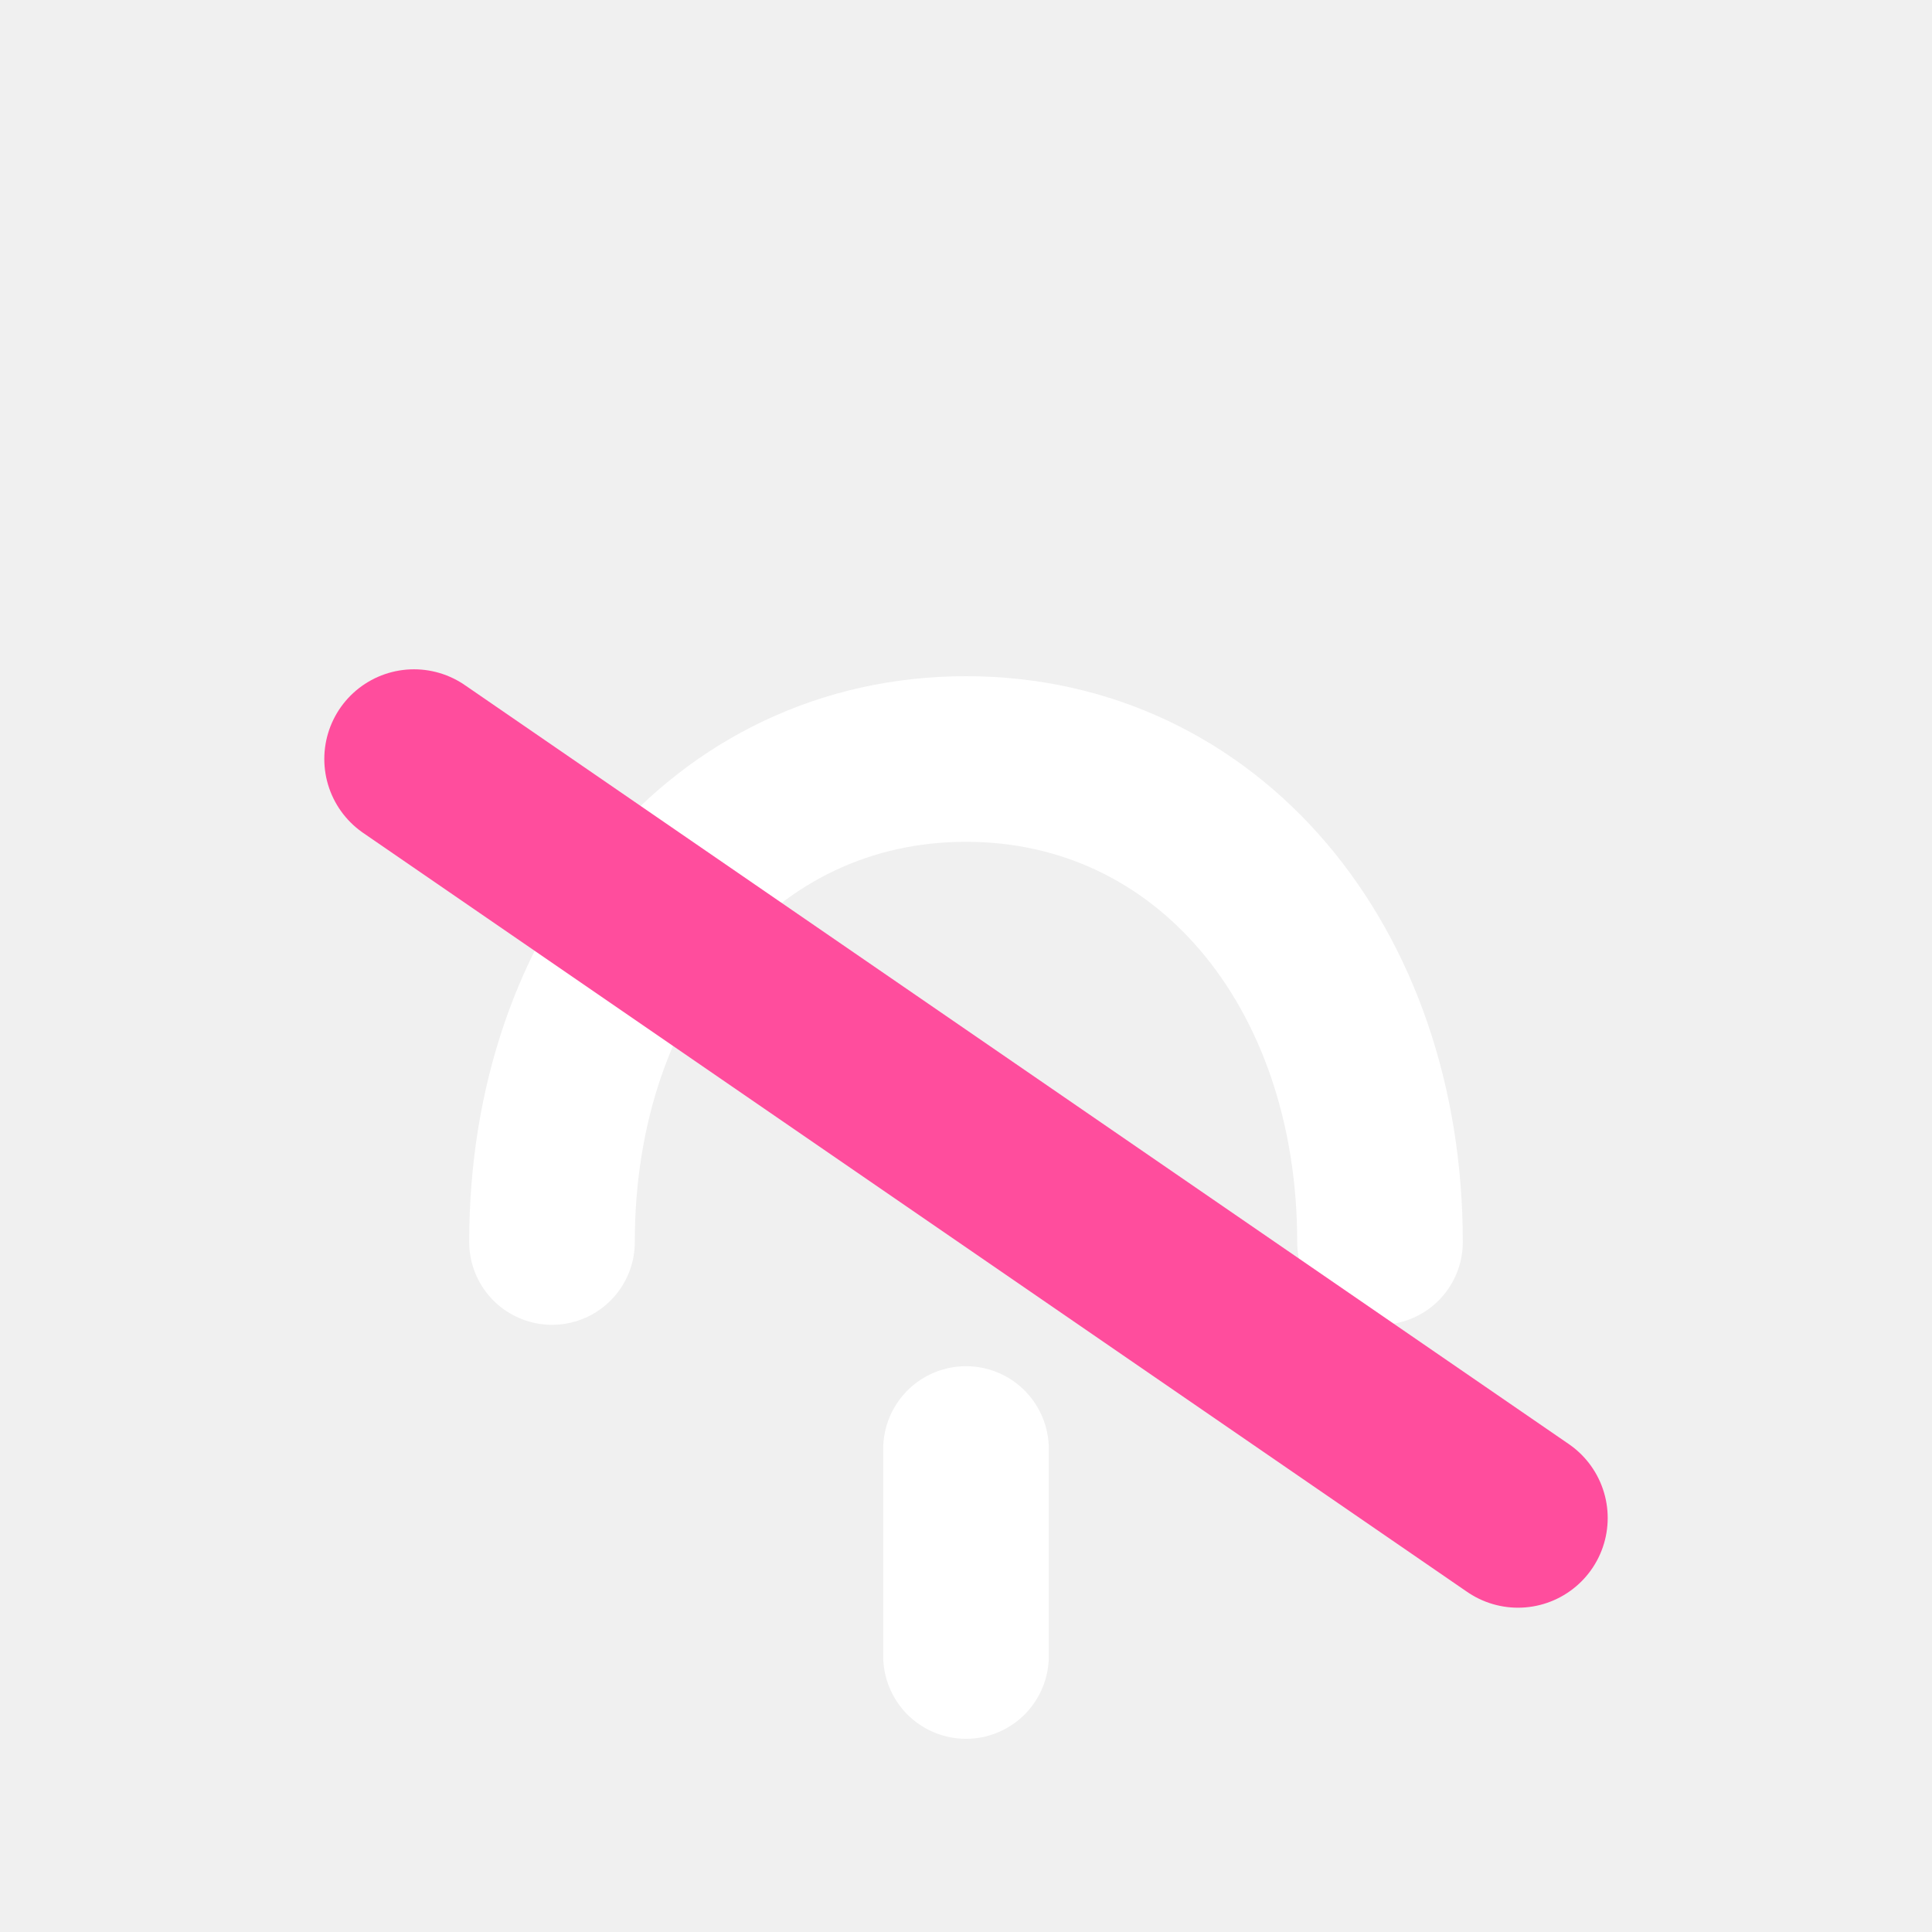
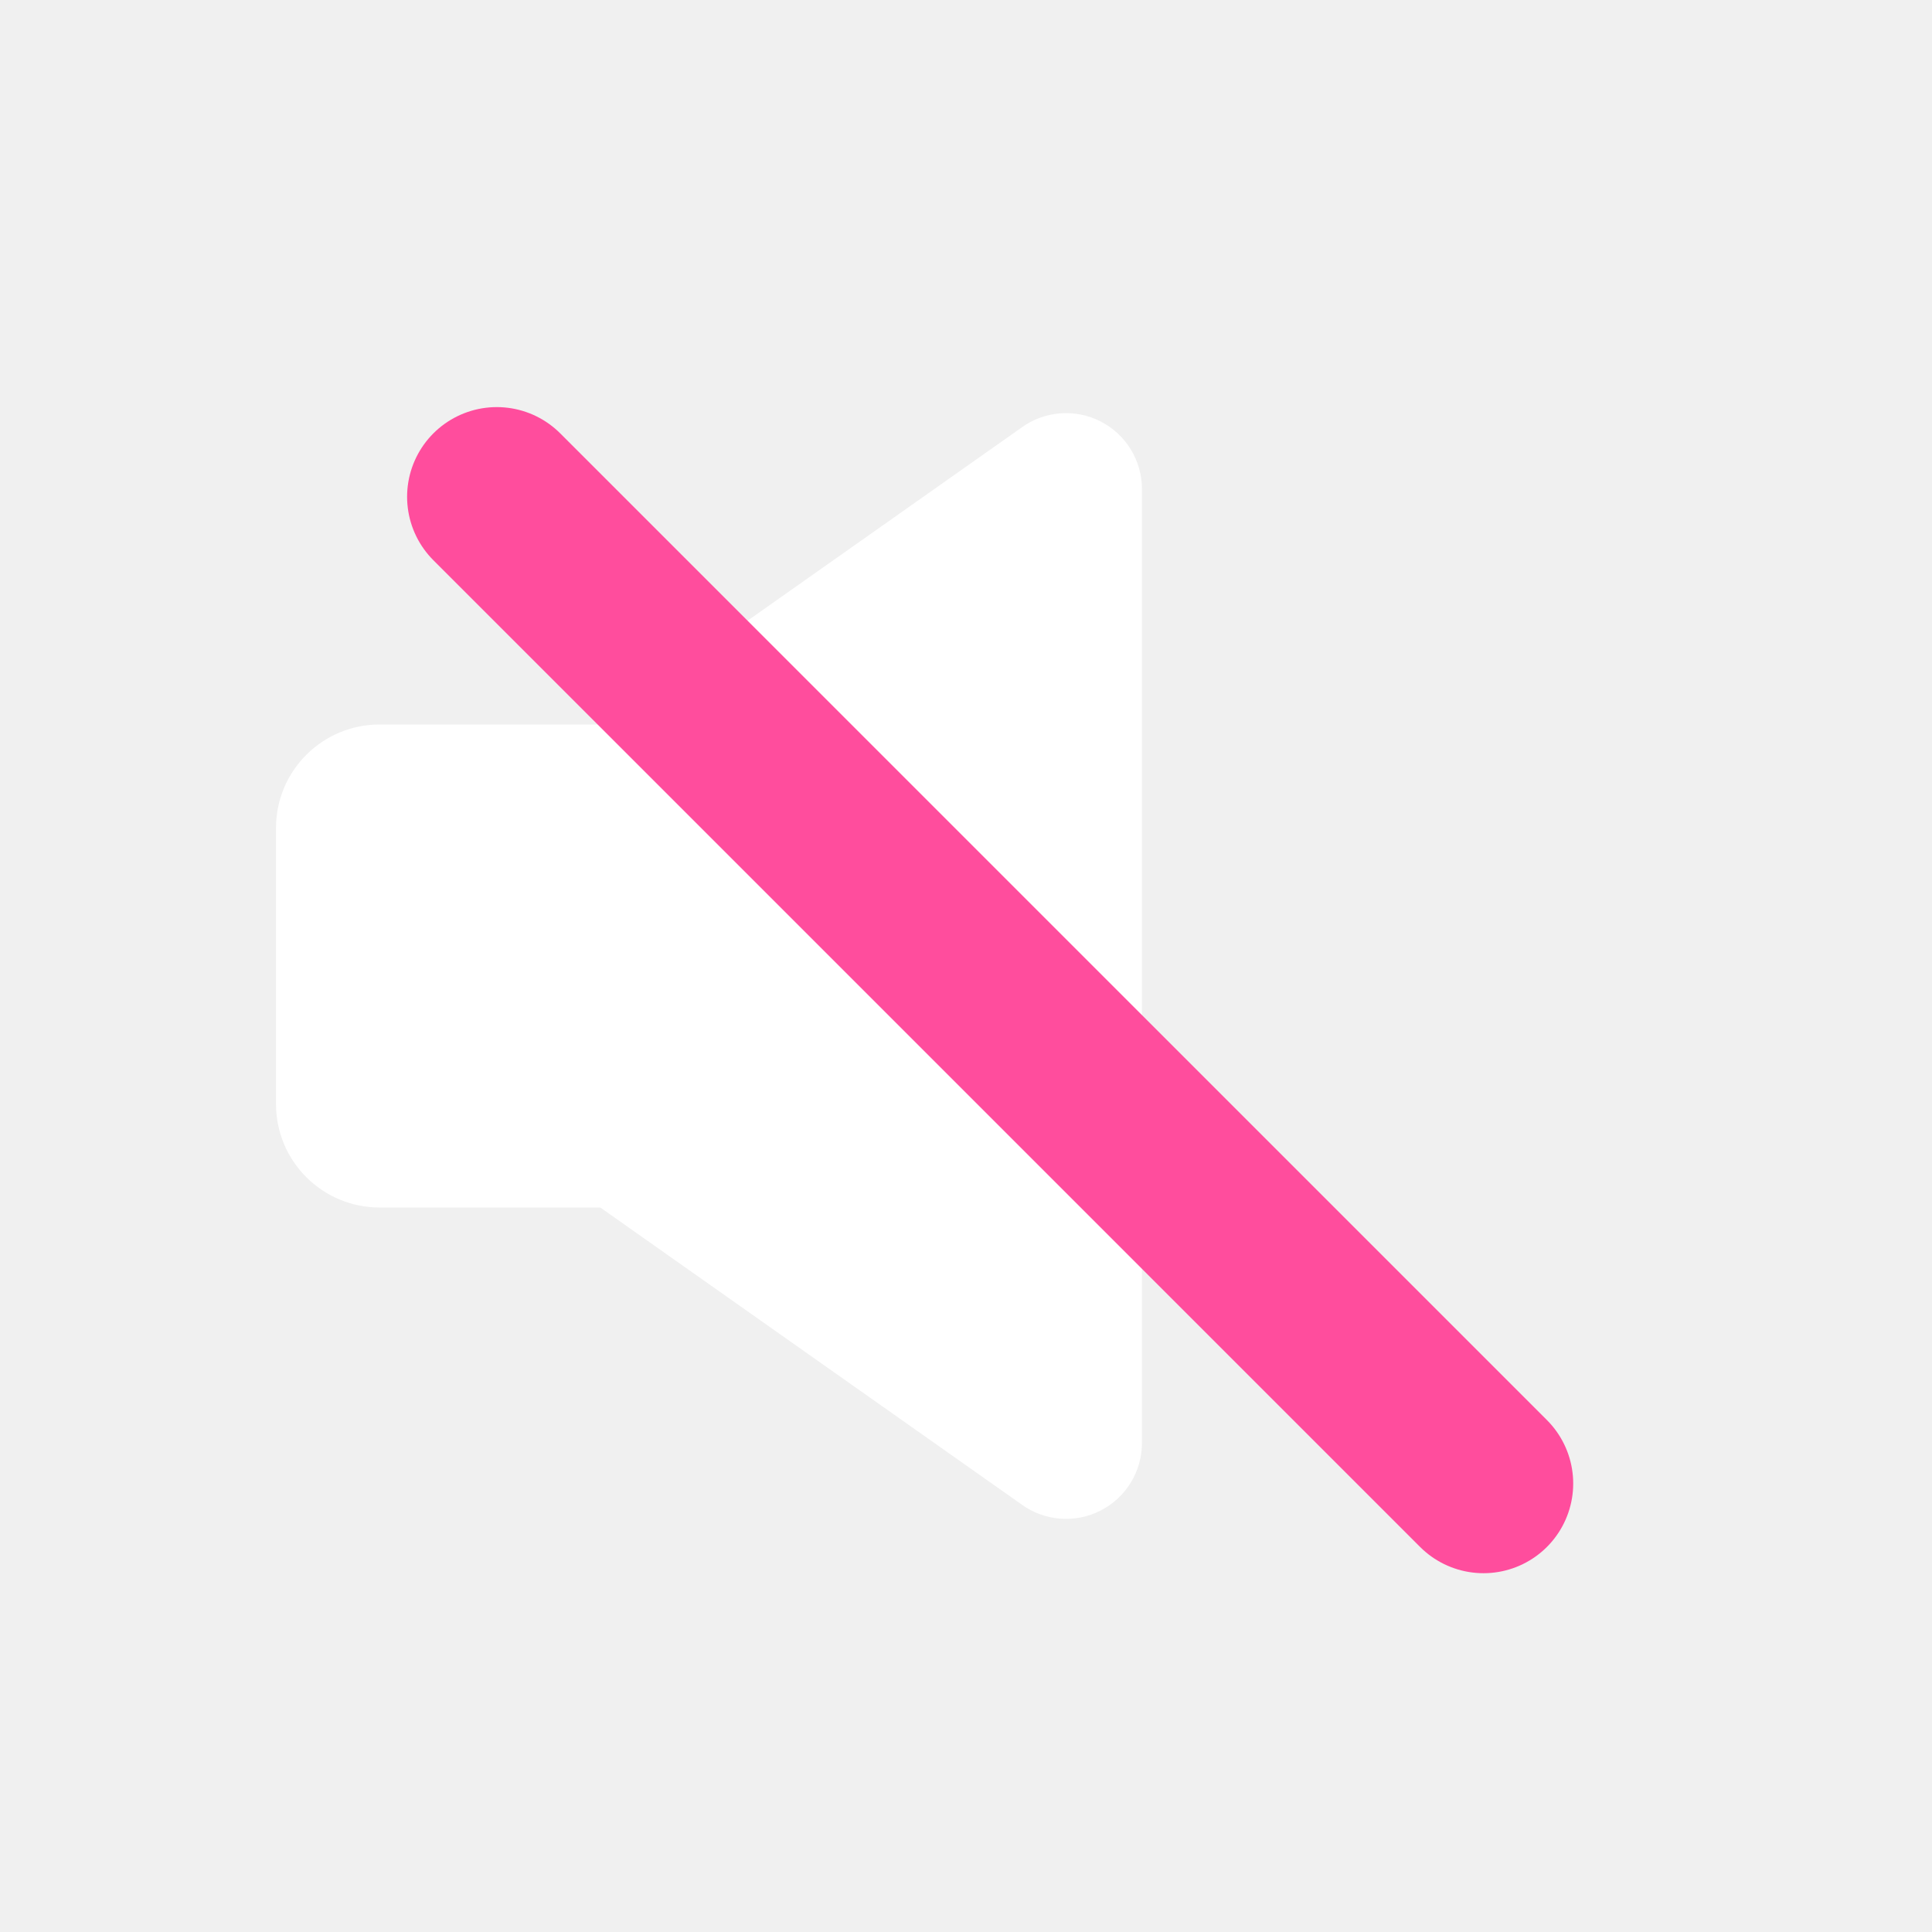
<svg xmlns="http://www.w3.org/2000/svg" width="28" height="28" viewBox="0 0 28 28" fill="none">
-   <path d="M8 18c0-4 2.5-7 6-7s6 3 6 7" stroke="#fff" stroke-width="2.4" stroke-linecap="round" />
-   <path d="M6 11L22 22" stroke="#ff4d9d" stroke-width="2.6" stroke-linecap="round" />
-   <path d="M14 21v3" stroke="#fff" stroke-width="2.4" stroke-linecap="round" />
+   <path d="M5.5 10.5h3.2L14.8 6.2a1.1 1.1 0 0 1 1.75.9v13.8a1.1 1.1 0 0 1-1.75.9L8.7 17.5H5.5A1.5 1.5 0 0 1 4 16v-4a1.5 1.5 0 0 1 1.5-1.5Z" fill="#fff" />
+   <path d="M7.2 7.2L21.5 21.5" stroke="#ff4d9d" stroke-width="2.6" stroke-linecap="round" />
</svg>
